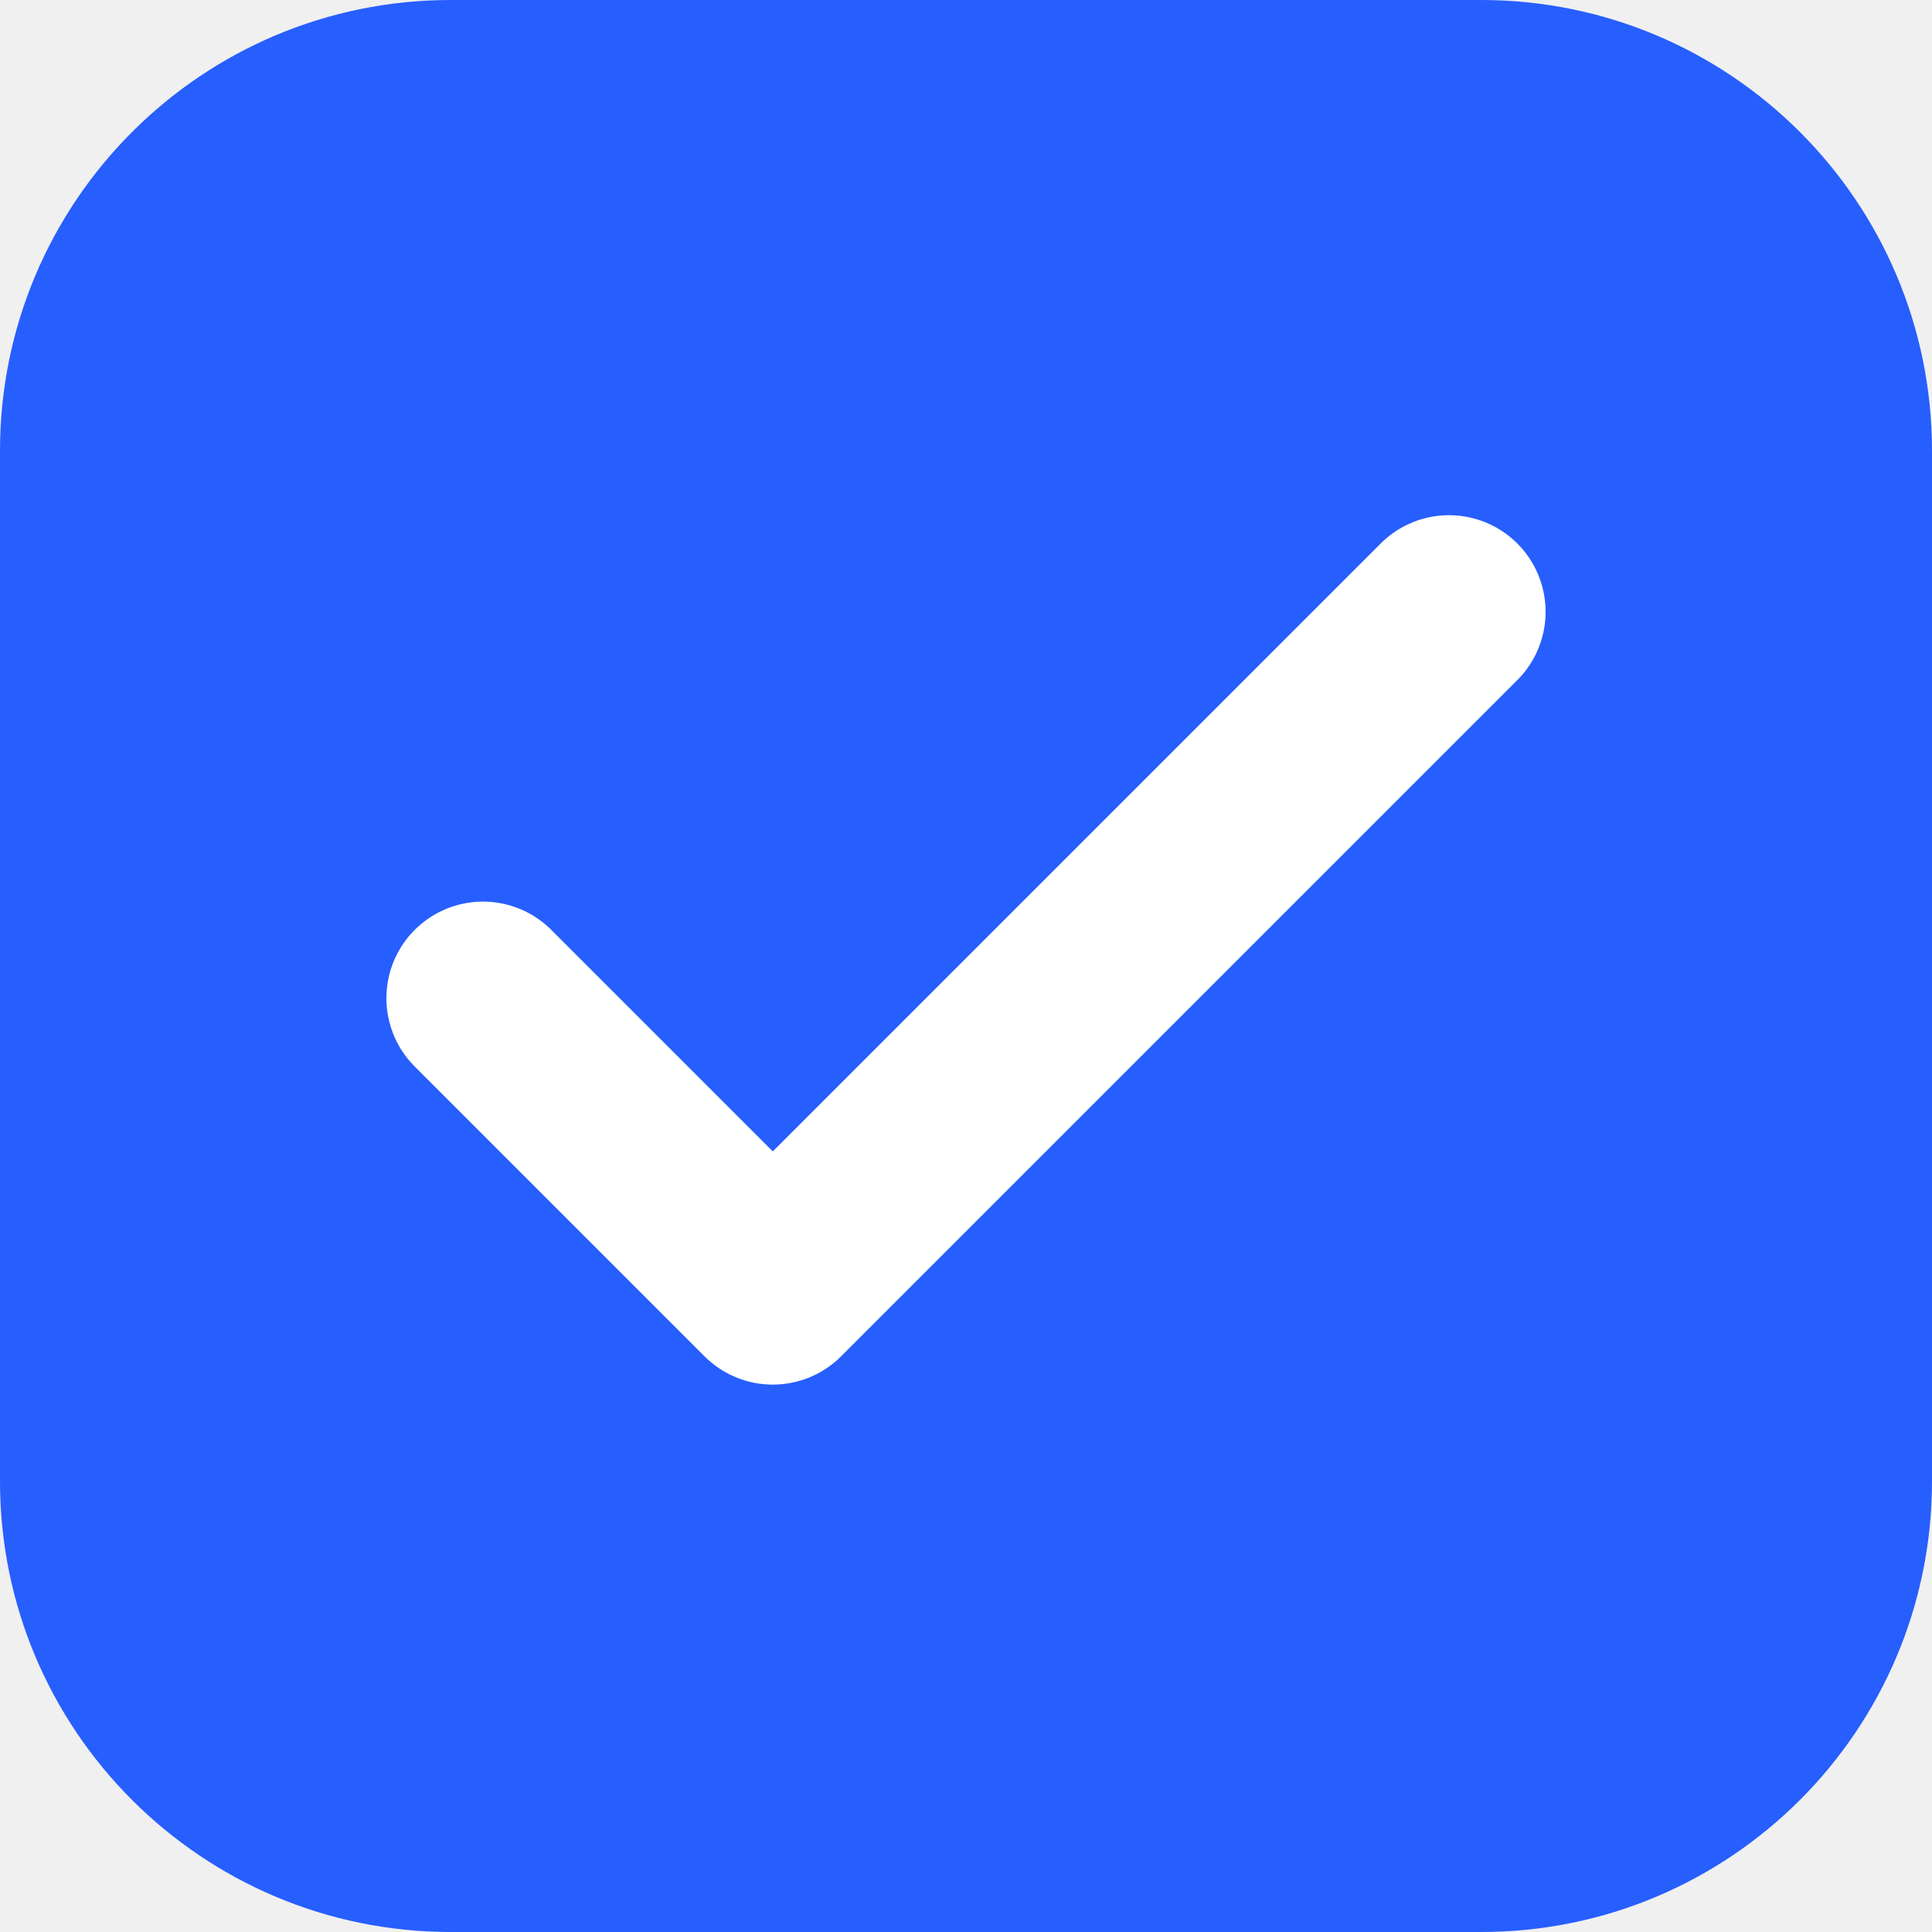
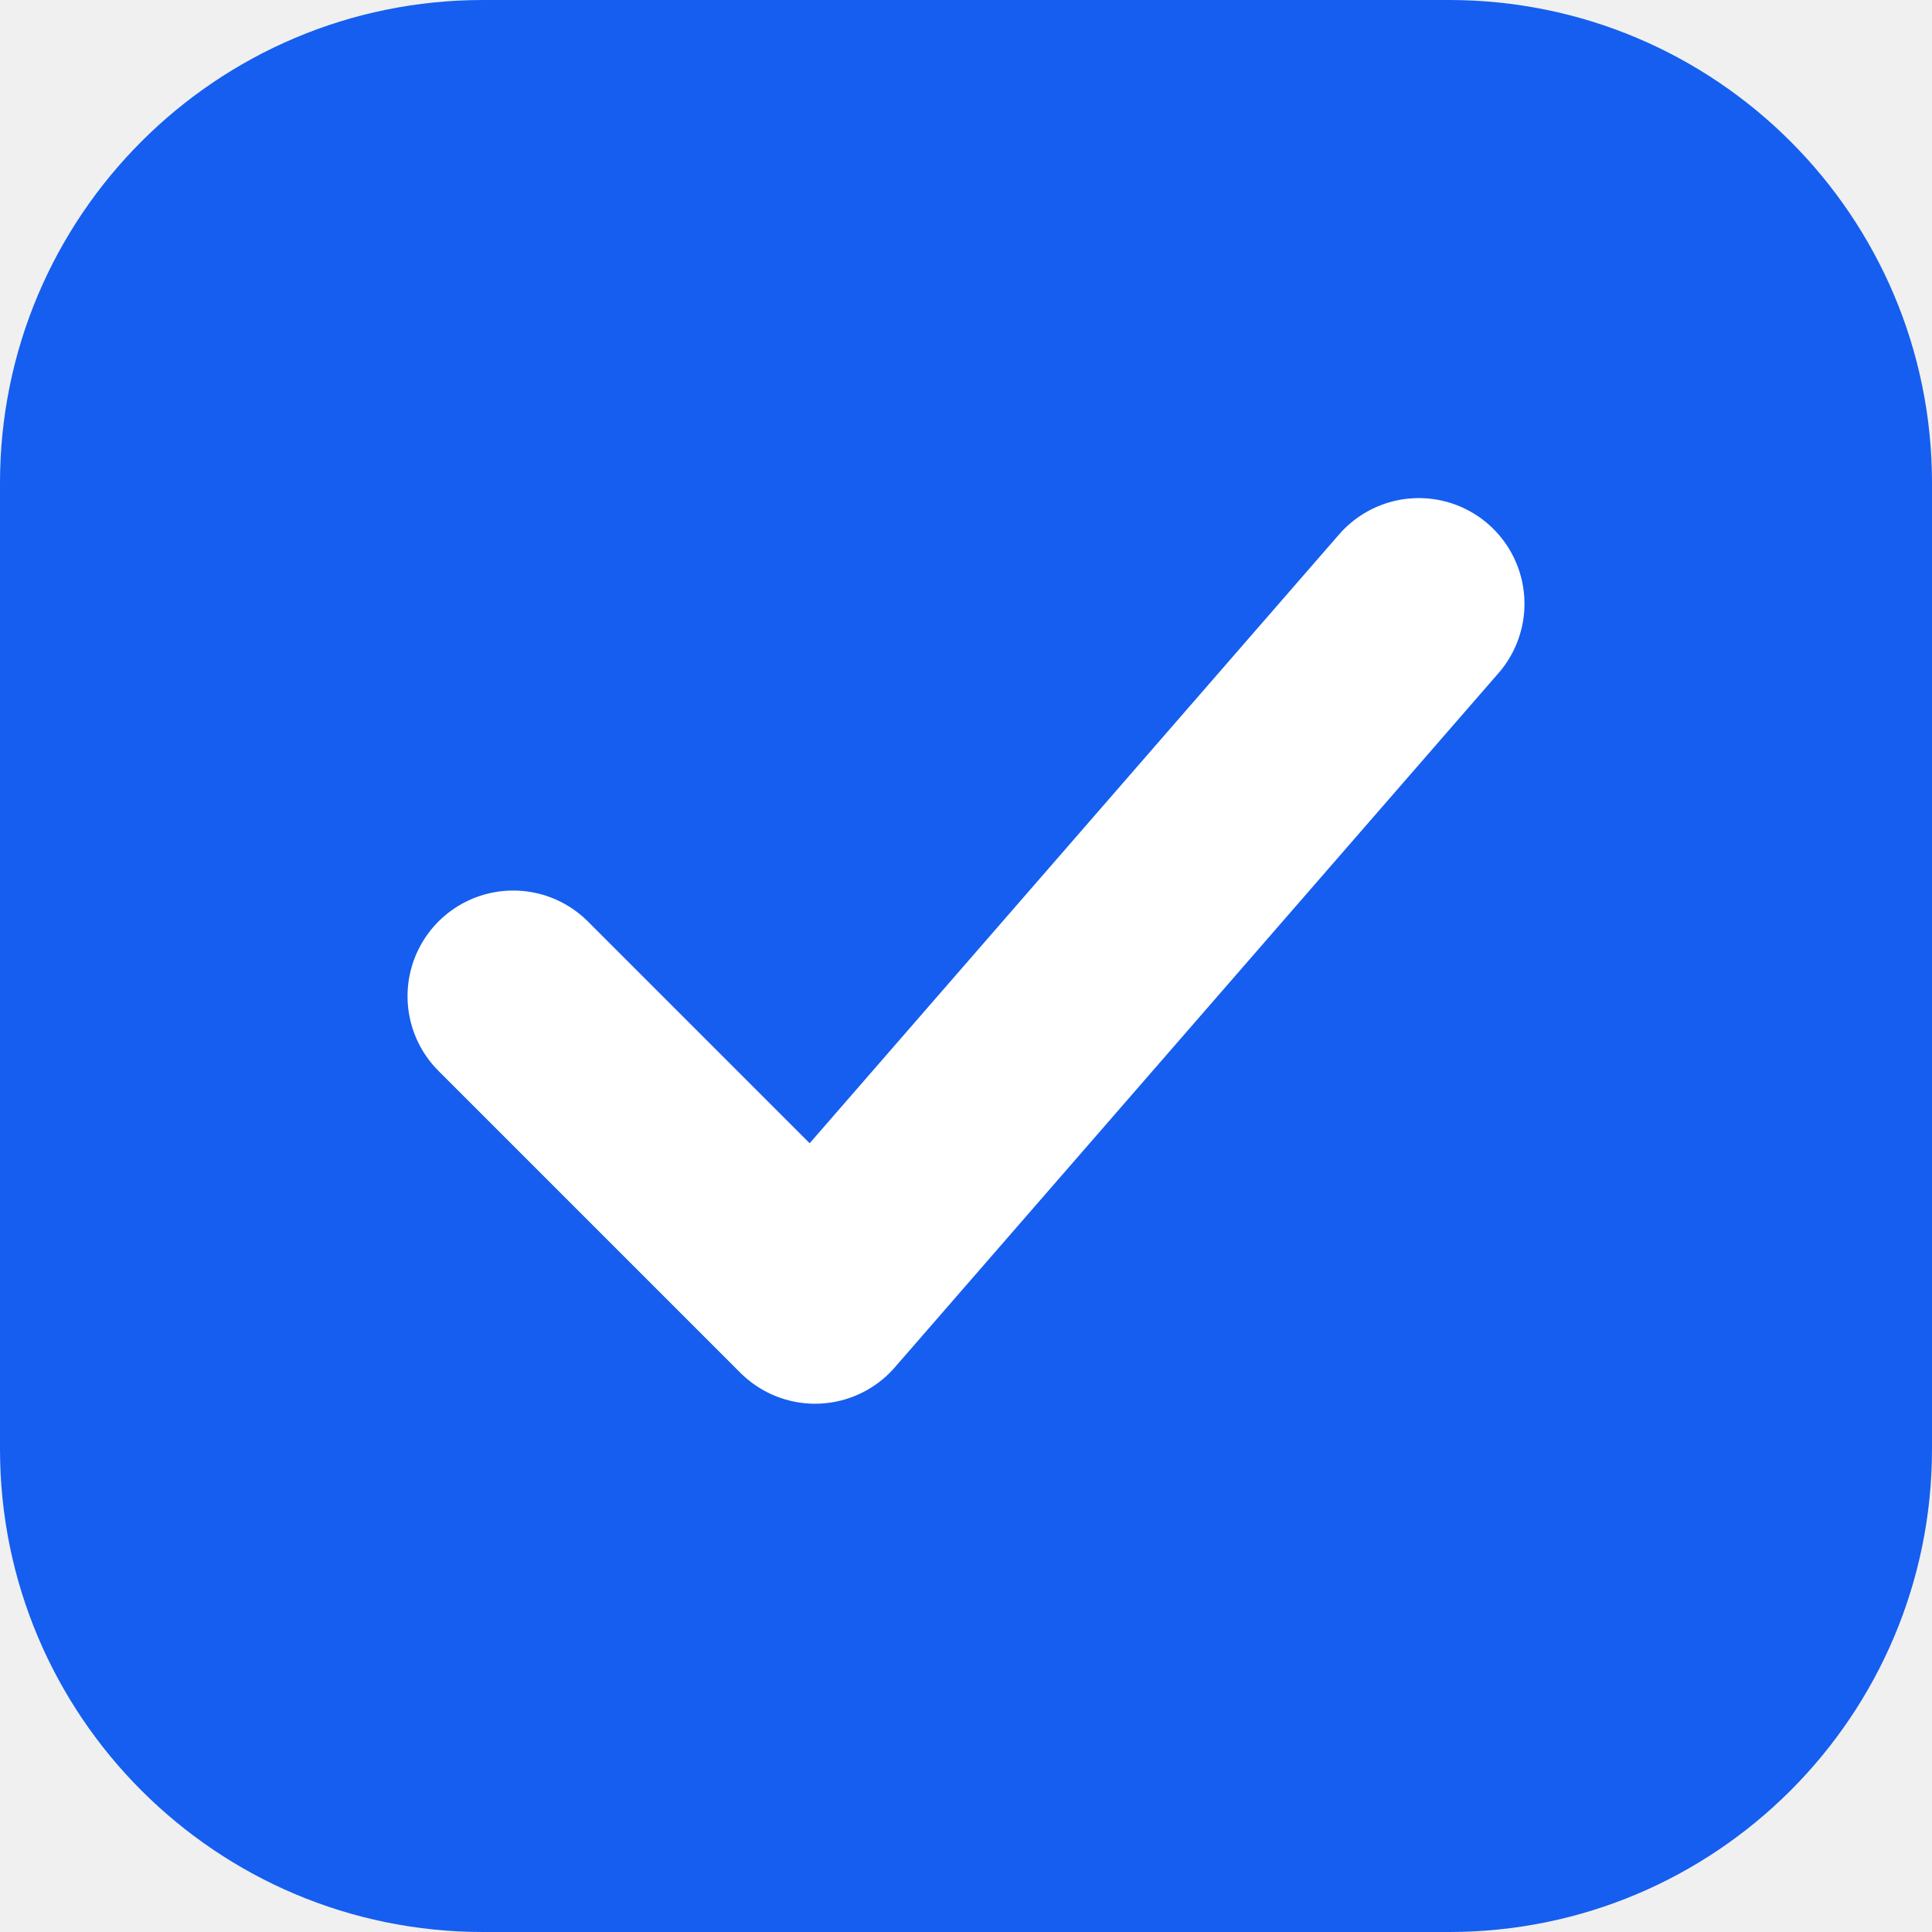
- <svg xmlns="http://www.w3.org/2000/svg" viewBox="0 0 120 120" role="img" aria-labelledby="title desc">
-   <rect width="120" height="120" rx="28" fill="#275efe" />
-   <path d="M30 62l18 18 42-42" fill="none" stroke="#fff" stroke-width="12" stroke-linecap="round" stroke-linejoin="round" />
+ <svg xmlns="http://www.w3.org/2000/svg" viewBox="0 0 64 64" role="img" aria-labelledby="title">
+   <rect width="64" height="64" rx="16" fill="#155eef" />
+   <path d="M17 33l10 10 20-23" fill="none" stroke="#fff" stroke-width="7" stroke-linecap="round" stroke-linejoin="round" />
</svg>
